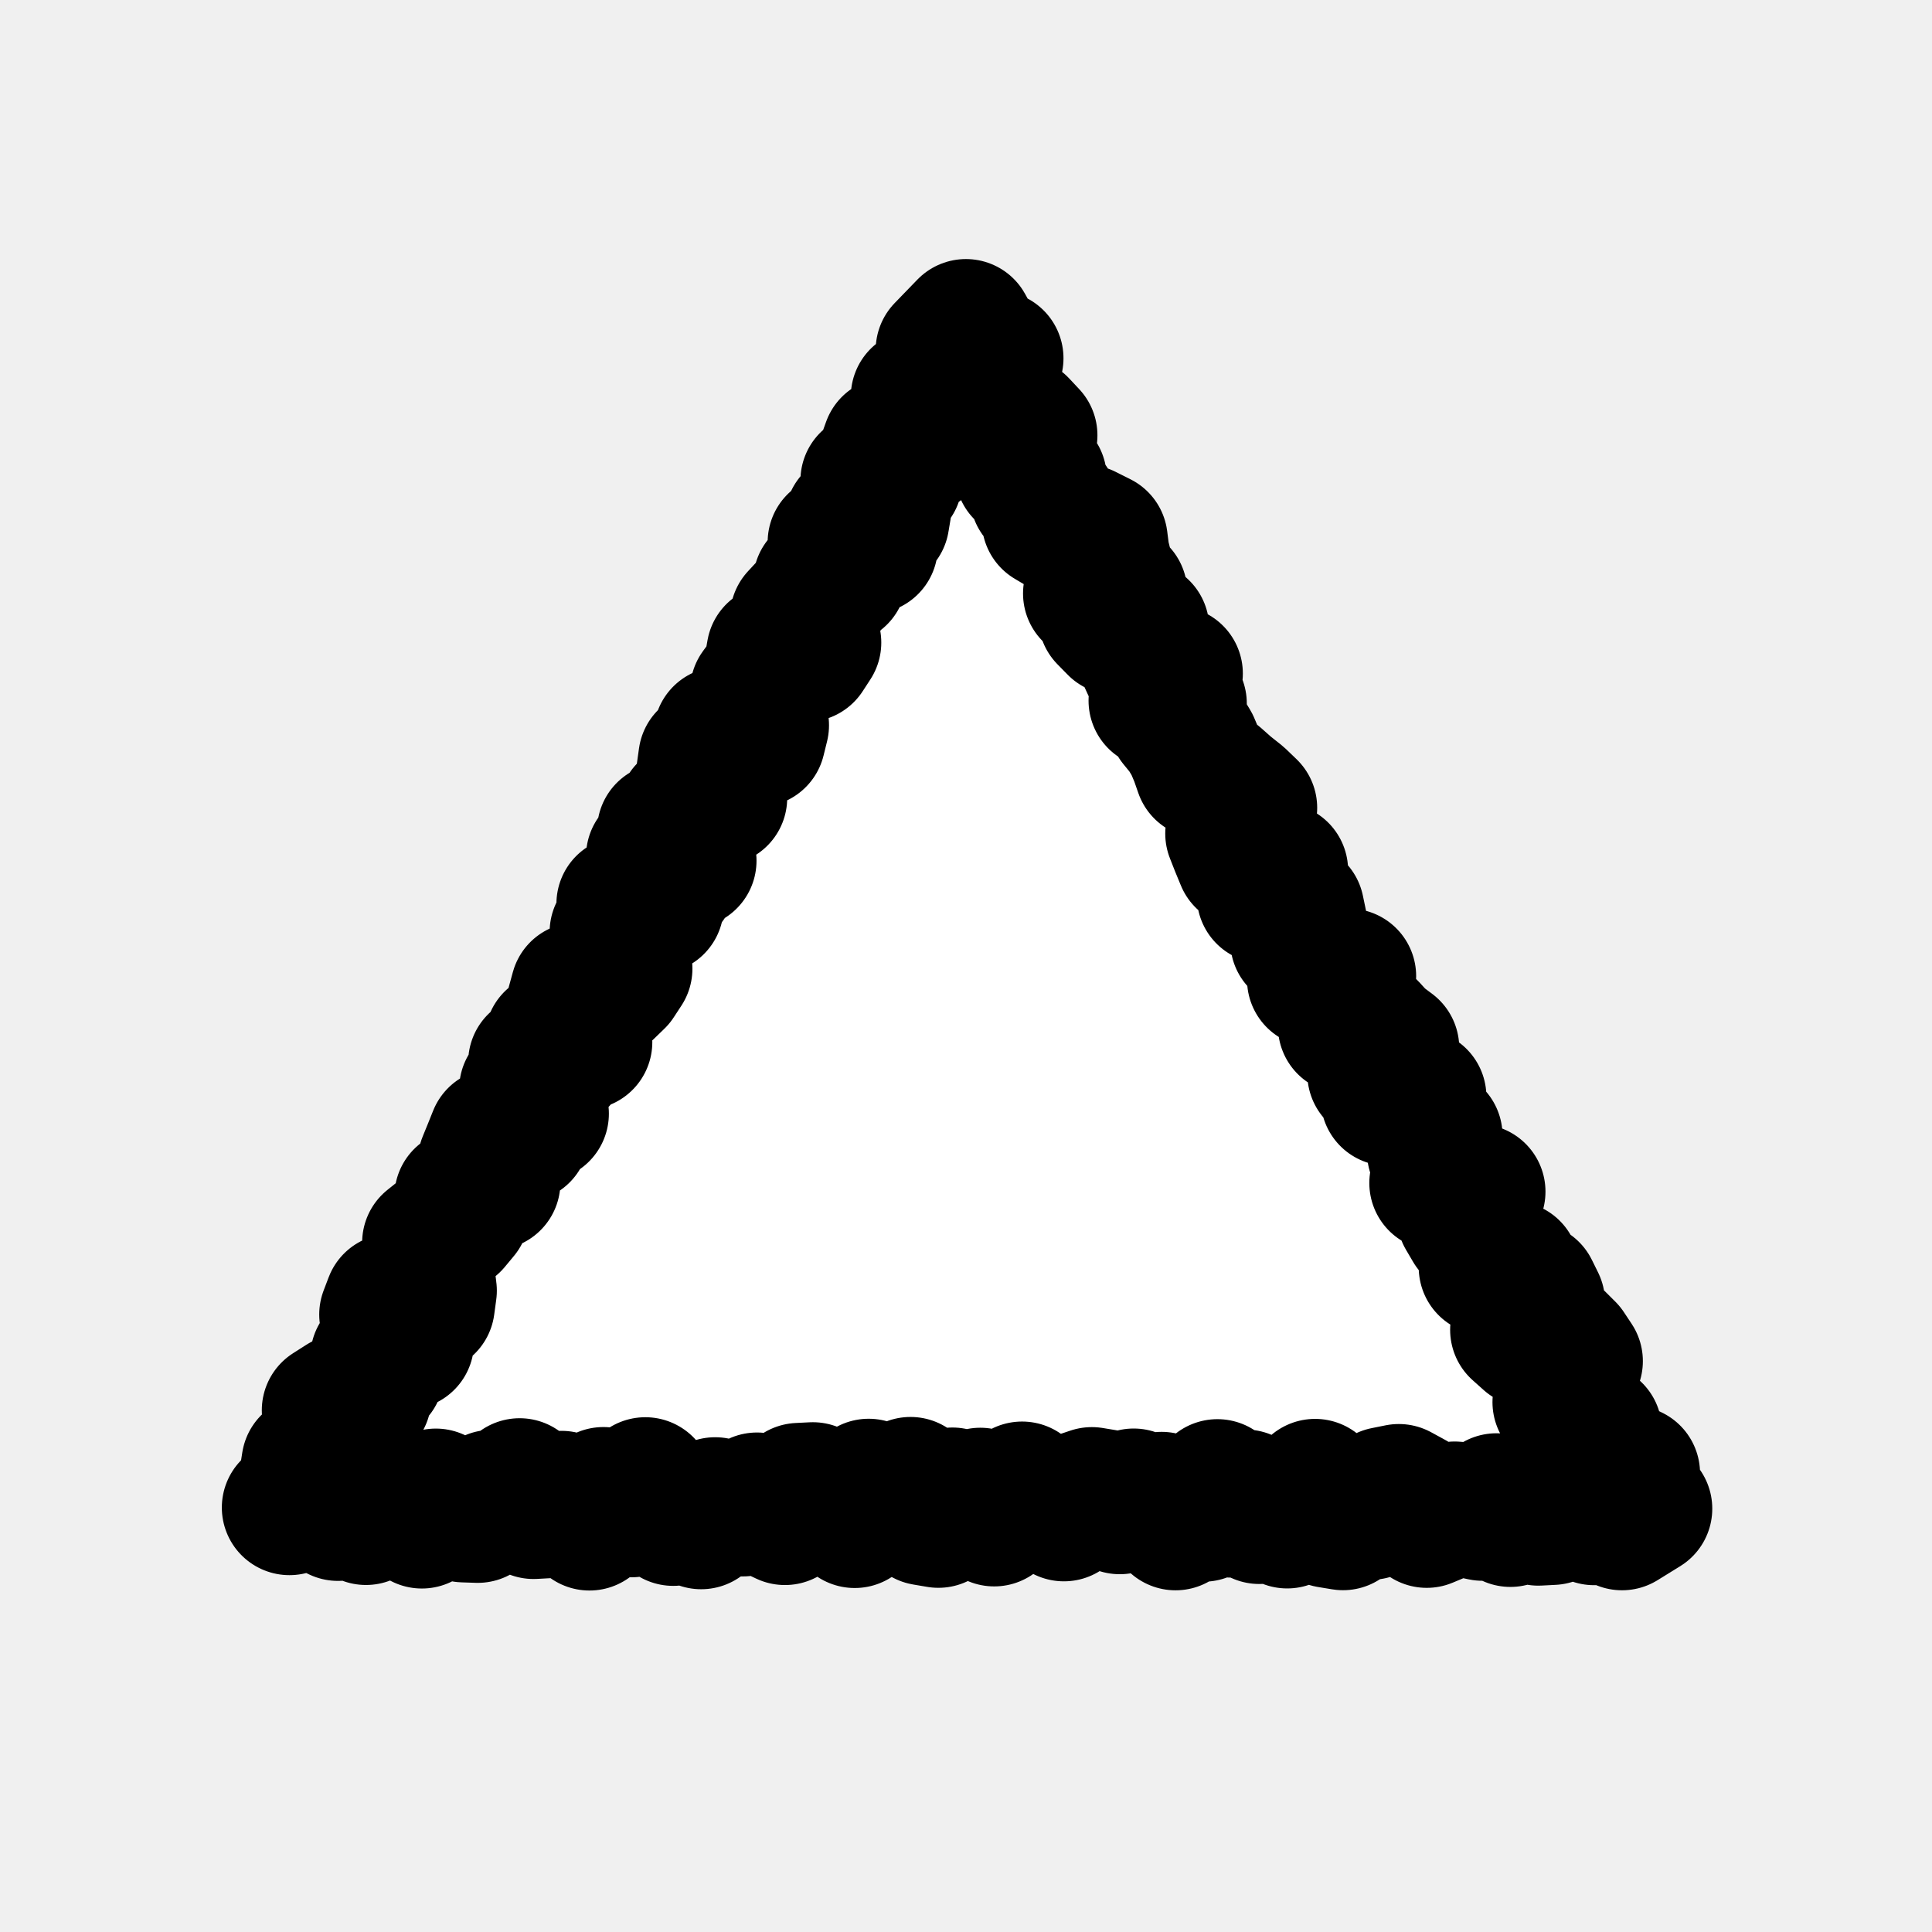
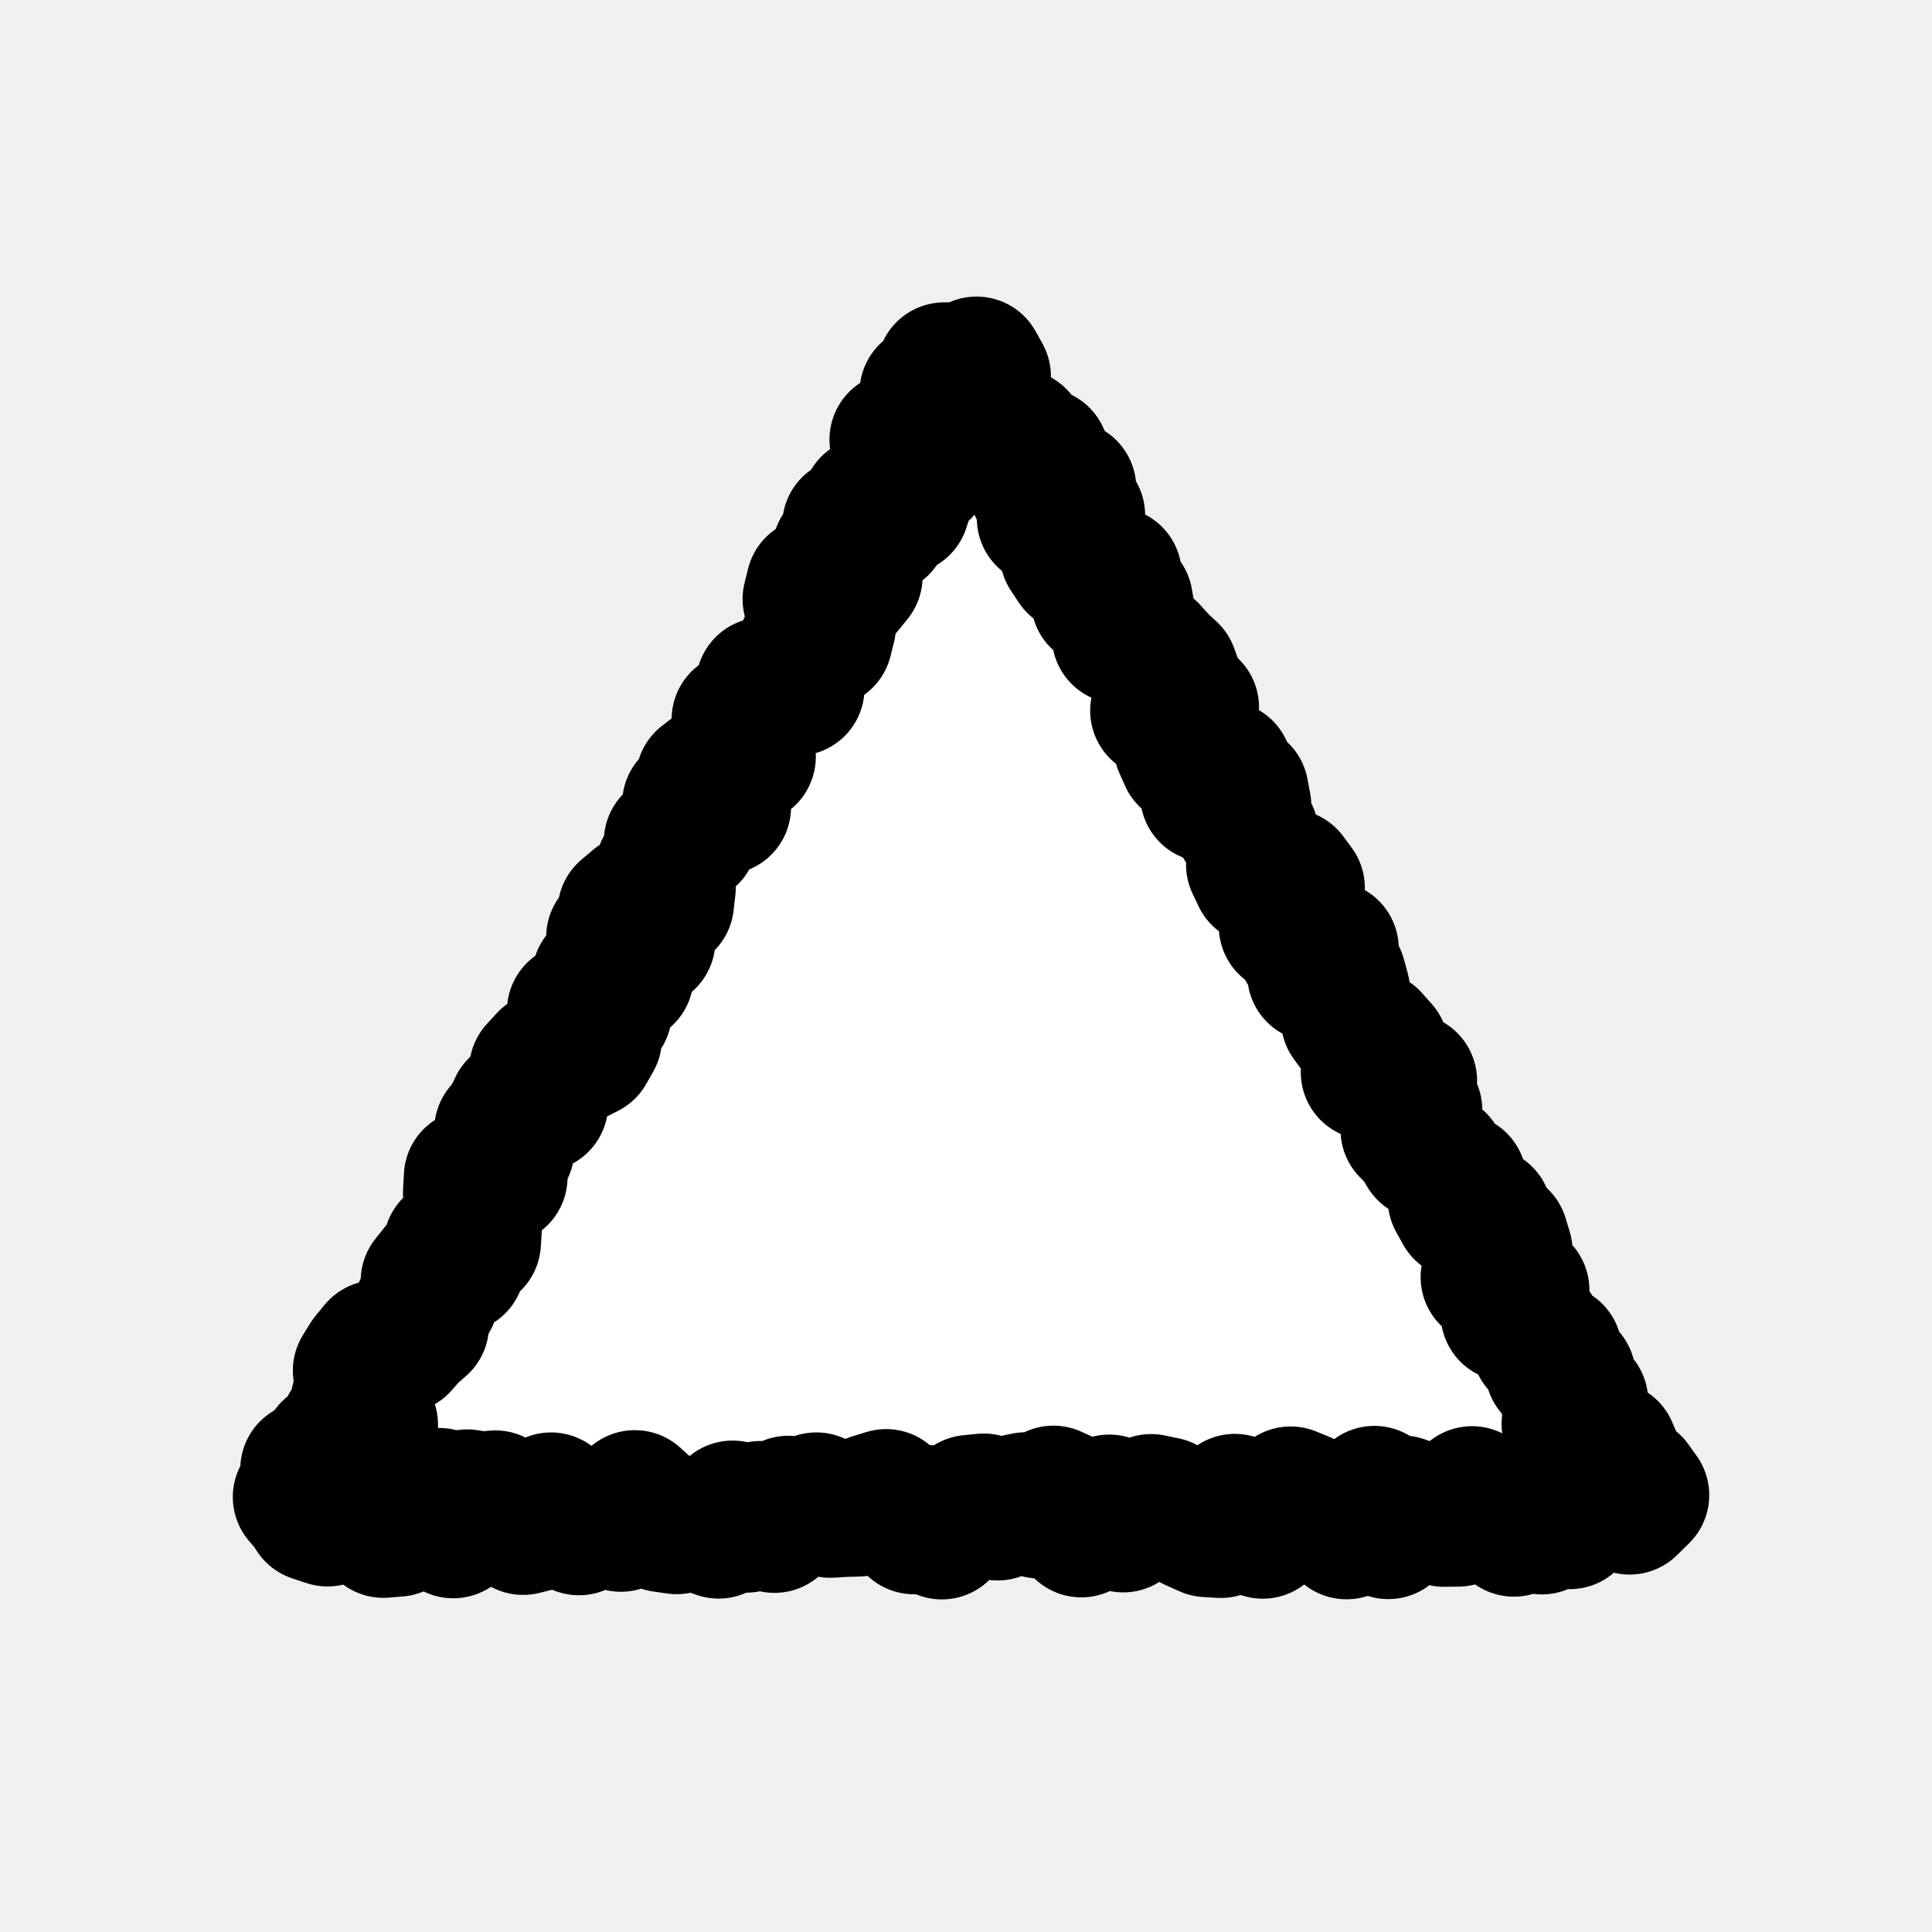
<svg xmlns="http://www.w3.org/2000/svg" id="Sticker" width="500" height="500" viewBox="0 0 500 500">
-   <polygon points="249.982 84.543 253.517 90.98 257.728 92.716 254.25 98.891 253.126 103.708 257.888 105.126 258.753 108.796 263.98 109.948 266.514 112.656 263.329 118.665 264.614 122.092 268.939 123.764 268.496 128.187 271.823 130.434 271.567 134.75 275.128 136.863 280.837 137.736 284.706 139.672 285.199 143.559 286.106 147.206 282.26 153.596 289.788 153.418 286.173 159.674 288.782 162.336 295.462 162.648 295.732 166.663 296.505 170.388 298.023 173.682 304.148 174.316 299.215 181.333 305.171 182.064 304.321 186.724 306.635 189.558 308.495 192.656 309.911 196.009 311.12 199.481 314.792 201.525 317.636 204.048 320.677 206.461 323.387 209.067 319.064 215.734 320.401 219.13 321.789 222.494 326.792 223.771 331.39 225.281 327.226 231.849 332.629 232.895 335.581 235.359 336.357 239.08 335.88 243.528 338.866 245.975 340.658 249.109 340.229 253.524 348.999 252.627 346.534 258.218 348.556 261.22 348.224 265.584 354.511 266.126 357.002 268.858 360.151 271.209 355.833 277.871 362.174 278.381 359.263 284.235 367.177 283.838 366.316 288.505 368.863 291.205 371.356 293.938 371.275 298.16 372.969 301.354 371.877 306.155 376.285 307.783 382.468 308.388 378.964 314.583 380.792 317.701 383.341 320.404 384.368 323.984 384.667 327.987 391.308 328.326 390.999 332.679 396.286 333.798 397.884 337.043 392.792 344.154 395.63 346.691 403.018 346.596 405.67 349.241 407.672 352.258 404.108 358.493 403.75 362.875 406.394 365.525 409.147 368.114 412.632 370.28 411.4 375.166 414.712 377.432 418.512 379.417 422.47 381.312 420.101 386.867 425.634 390.442 419.777 394.062 416.168 391.455 412.559 392.746 408.95 390.808 405.341 391.429 401.73 392.68 398.119 392.866 394.506 390.323 390.895 393.194 387.285 388.428 383.675 391.605 380.065 390.85 376.456 390.561 372.846 391.927 369.236 393.434 365.625 388.005 362.014 386.037 358.401 386.763 354.79 391.346 351.179 390.666 347.569 394.044 343.959 393.449 340.348 384.706 336.738 391.295 333.126 393.586 329.514 389.528 325.902 392.436 322.291 387.464 318.68 390.782 315.069 384.777 311.459 391.842 307.847 388.625 304.235 394.07 300.622 388.062 297.011 388.406 293.4 387.2 289.789 389.904 286.177 387.432 282.565 386.835 278.952 388.052 275.341 391.747 271.729 389.979 268.123 388.707 264.516 385.394 260.91 390.18 257.303 393.06 253.694 386.996 250.084 391.205 246.47 386.939 242.859 393.424 239.249 392.814 235.64 384.206 232.032 390.684 228.423 385.811 224.813 384.671 221.2 393.476 217.587 387.325 213.976 387.586 210.366 385.569 206.755 385.75 203.144 392.707 199.53 390.975 195.917 388.229 192.305 390.472 188.694 390.475 185.082 389.453 181.466 393.792 177.853 391.67 174.241 392.923 170.628 389.863 167.013 384.276 163.4 390.704 159.786 387.644 156.171 386.817 152.558 394.126 148.942 388.958 145.328 387.8 141.713 390.942 138.098 391.145 134.482 384.535 130.867 388.808 127.252 387.539 123.642 392.143 120.027 392.022 116.413 389.271 112.797 387.215 109.183 393.608 105.567 389.376 101.949 388.955 98.331 385.049 94.714 392.693 91.097 391.01 87.48 391.638 83.862 389.856 80.238 388.866 74.909 390.149 81.48 387.799 79.398 382.43 79.994 378.607 86.237 378.043 85.128 373.235 88.365 370.935 85.255 364.97 88.691 362.782 94.135 361.755 94.957 358.06 97.437 355.324 97.79 351.36 100.748 348.9 105.196 347.3 100.114 340.197 101.414 336.778 110.556 337.886 111.083 334.019 110.535 329.533 111.29 325.799 111.22 321.59 114.245 319.168 117.187 316.698 119.528 313.88 119.556 309.727 122.755 307.402 127.534 305.99 125.607 300.708 126.986 297.335 128.344 293.95 135.04 293.646 134.954 289.427 140.077 288.213 136.329 281.878 139.542 279.563 138.665 274.893 144.894 274.323 142.927 269.02 151.317 269.693 148.732 264.03 148.619 259.796 149.605 256.199 157.026 256.319 159.719 253.71 161.697 250.687 161.038 246.141 159.74 241.224 163.273 239.095 161.502 233.899 169.813 234.526 167.314 228.915 172.944 227.999 169.162 221.648 178.285 222.748 172.013 214.957 177.888 214.177 177.456 209.755 182.85 208.699 186.229 206.482 182.162 199.965 182.702 196.106 188.334 195.184 186.628 190.027 196.144 191.35 197.046 187.701 195.051 182.377 196.083 178.798 198.238 175.87 199.672 172.527 200.335 168.737 208.603 169.336 210.575 166.302 206.422 159.731 208.942 157.011 212.486 154.885 212.378 150.647 217.196 149.255 216.299 144.562 216.166 140.314 225.228 141.378 220.57 134.518 228.199 134.748 228.836 130.945 224.65 124.352 231.583 124.181 229.018 118.523 230.264 115.068 238.194 115.469 238.924 111.712 239.921 108.109 237.687 102.646 241.138 100.46 245.372 98.725 249.273 96.797 244.123 90.597 249.982 84.543" style="fill: #fff;" />
-   <polygon points="249.982 84.543 253.517 90.98 257.728 92.716 254.25 98.891 253.126 103.708 257.888 105.126 258.753 108.796 263.98 109.948 266.514 112.656 263.329 118.665 264.614 122.092 268.939 123.764 268.496 128.187 271.823 130.434 271.567 134.75 275.128 136.863 280.837 137.736 284.706 139.672 285.199 143.559 286.106 147.206 282.26 153.596 289.788 153.418 286.173 159.674 288.782 162.336 295.462 162.648 295.732 166.663 296.505 170.388 298.023 173.682 304.148 174.316 299.215 181.333 305.171 182.064 304.321 186.724 306.635 189.558 308.495 192.656 309.911 196.009 311.12 199.481 314.792 201.525 317.636 204.048 320.677 206.461 323.387 209.067 319.064 215.734 320.401 219.13 321.789 222.494 326.792 223.771 331.39 225.281 327.226 231.849 332.629 232.895 335.581 235.359 336.357 239.08 335.88 243.528 338.866 245.975 340.658 249.109 340.229 253.524 348.999 252.627 346.534 258.218 348.556 261.22 348.224 265.584 354.511 266.126 357.002 268.858 360.151 271.209 355.833 277.871 362.174 278.381 359.263 284.235 367.177 283.838 366.316 288.505 368.863 291.205 371.356 293.938 371.275 298.16 372.969 301.354 371.877 306.155 376.285 307.783 382.468 308.388 378.964 314.583 380.792 317.701 383.341 320.404 384.368 323.984 384.667 327.987 391.308 328.326 390.999 332.679 396.286 333.798 397.884 337.043 392.792 344.154 395.63 346.691 403.018 346.596 405.67 349.241 407.672 352.258 404.108 358.493 403.75 362.875 406.394 365.525 409.147 368.114 412.632 370.28 411.4 375.166 414.712 377.432 418.512 379.417 422.47 381.312 420.101 386.867 425.634 390.442 419.777 394.062 416.168 391.455 412.559 392.746 408.95 390.808 405.341 391.429 401.73 392.68 398.119 392.866 394.506 390.323 390.895 393.194 387.285 388.428 383.675 391.605 380.065 390.85 376.456 390.561 372.846 391.927 369.236 393.434 365.625 388.005 362.014 386.037 358.401 386.763 354.79 391.346 351.179 390.666 347.569 394.044 343.959 393.449 340.348 384.706 336.738 391.295 333.126 393.586 329.514 389.528 325.902 392.436 322.291 387.464 318.68 390.782 315.069 384.777 311.459 391.842 307.847 388.625 304.235 394.07 300.622 388.062 297.011 388.406 293.4 387.2 289.789 389.904 286.177 387.432 282.565 386.835 278.952 388.052 275.341 391.747 271.729 389.979 268.123 388.707 264.516 385.394 260.91 390.18 257.303 393.06 253.694 386.996 250.084 391.205 246.47 386.939 242.859 393.424 239.249 392.814 235.64 384.206 232.032 390.684 228.423 385.811 224.813 384.671 221.2 393.476 217.587 387.325 213.976 387.586 210.366 385.569 206.755 385.75 203.144 392.707 199.53 390.975 195.917 388.229 192.305 390.472 188.694 390.475 185.082 389.453 181.466 393.792 177.853 391.67 174.241 392.923 170.628 389.863 167.013 384.276 163.4 390.704 159.786 387.644 156.171 386.817 152.558 394.126 148.942 388.958 145.328 387.8 141.713 390.942 138.098 391.145 134.482 384.535 130.867 388.808 127.252 387.539 123.642 392.143 120.027 392.022 116.413 389.271 112.797 387.215 109.183 393.608 105.567 389.376 101.949 388.955 98.331 385.049 94.714 392.693 91.097 391.01 87.48 391.638 83.862 389.856 80.238 388.866 74.909 390.149 81.48 387.799 79.398 382.43 79.994 378.607 86.237 378.043 85.128 373.235 88.365 370.935 85.255 364.97 88.691 362.782 94.135 361.755 94.957 358.06 97.437 355.324 97.79 351.36 100.748 348.9 105.196 347.3 100.114 340.197 101.414 336.778 110.556 337.886 111.083 334.019 110.535 329.533 111.29 325.799 111.22 321.59 114.245 319.168 117.187 316.698 119.528 313.88 119.556 309.727 122.755 307.402 127.534 305.99 125.607 300.708 126.986 297.335 128.344 293.95 135.04 293.646 134.954 289.427 140.077 288.213 136.329 281.878 139.542 279.563 138.665 274.893 144.894 274.323 142.927 269.02 151.317 269.693 148.732 264.03 148.619 259.796 149.605 256.199 157.026 256.319 159.719 253.71 161.697 250.687 161.038 246.141 159.74 241.224 163.273 239.095 161.502 233.899 169.813 234.526 167.314 228.915 172.944 227.999 169.162 221.648 178.285 222.748 172.013 214.957 177.888 214.177 177.456 209.755 182.85 208.699 186.229 206.482 182.162 199.965 182.702 196.106 188.334 195.184 186.628 190.027 196.144 191.35 197.046 187.701 195.051 182.377 196.083 178.798 198.238 175.87 199.672 172.527 200.335 168.737 208.603 169.336 210.575 166.302 206.422 159.731 208.942 157.011 212.486 154.885 212.378 150.647 217.196 149.255 216.299 144.562 216.166 140.314 225.228 141.378 220.57 134.518 228.199 134.748 228.836 130.945 224.65 124.352 231.583 124.181 229.018 118.523 230.264 115.068 238.194 115.469 238.924 111.712 239.921 108.109 237.687 102.646 241.138 100.46 245.372 98.725 249.273 96.797 244.123 90.597 249.982 84.543" style="fill: none; stroke: #000; stroke-linecap: round; stroke-linejoin: round; stroke-width: 35px;" />
+   <polygon points="250.915 95.315 252.727 94.25 254.48 97.405 253.716 102.014 255.916 104.911 256.853 108.538 259.998 110.891 263.557 113.007 262.674 117.687 269.573 117.875 271.041 121.196 268.51 126.825 276.571 126.34 270.303 134.126 278.861 133.353 275.588 139.412 276.229 143.211 278.214 146.235 281.449 148.539 288.356 148.721 284.291 155.237 291.212 155.41 291.852 159.209 289.698 164.622 294.061 166.272 297.695 168.344 300.148 171.099 302.925 173.667 304.184 177.109 299.631 183.907 308.336 183.05 307.319 187.807 305.673 192.928 307.148 196.248 310.736 198.347 316.999 198.901 312.555 205.631 321.176 204.819 321.871 208.585 321.26 213.109 323.773 215.829 324.989 219.295 324.45 223.773 326 227.042 333.558 226.843 335.722 229.758 334.602 234.57 332.926 239.706 338.574 240.614 337.654 245.318 344.501 245.536 340.28 252.141 346.422 252.762 347.41 256.359 348.106 260.124 348.994 263.781 351.138 266.716 354.982 268.669 357.434 271.423 354.135 277.497 358.262 279.283 364.766 279.698 363.941 284.348 366.115 287.265 364.432 292.407 367.05 295.066 368.873 298.185 372.235 300.419 374.08 303.527 377.606 305.662 376.651 310.386 378.403 313.549 384.207 314.37 384.426 318.417 388.415 320.289 389.491 323.841 385.154 330.52 391.3 331.145 393.836 333.855 390.335 340.048 394.927 341.565 397.177 344.436 398.25 347.992 402.317 349.815 401.824 354.275 405.831 356.135 405.317 360.609 409.062 362.622 406.102 368.508 408.629 371.227 409.526 374.888 416.682 374.93 418.097 378.292 417.62 382.746 422.721 383.981 424.848 386.94 421.733 389.993 420.675 387.336 417.066 387.478 413.458 388.157 409.848 388.812 406.239 393.774 402.628 389.509 399.017 395.135 395.405 389.198 391.793 395.713 388.183 392.001 384.573 389.977 380.963 386.597 377.354 393.116 373.744 393.164 370.134 392.332 366.523 390.289 362.912 389.01 359.299 396.345 355.688 386.517 352.077 389.545 348.467 396.397 344.857 390.131 341.246 392.745 337.636 388.158 334.024 386.667 330.412 392.393 326.8 396.238 323.189 391.189 319.578 388.585 315.967 396.047 312.357 395.838 308.745 394.217 305.133 391.891 301.52 389.386 297.909 388.637 294.298 390.438 290.687 394.609 287.075 388.765 283.463 392.213 279.85 395.894 276.239 388.099 272.627 386.459 269.021 391.017 265.415 388.171 261.808 388.926 258.201 391.521 254.592 388.494 250.982 388.859 247.368 391.615 243.757 396.427 240.147 391.483 236.538 395.097 232.93 391.338 229.321 387.347 225.711 388.46 222.098 390.507 218.485 390.615 214.874 390.831 211.264 388.206 207.654 390.847 204.042 389.068 200.428 394.737 196.815 390.427 193.204 394.674 189.592 390.321 185.98 396.218 182.364 394.93 178.752 394.335 175.139 395.076 171.526 394.557 167.911 390.881 164.298 387.62 160.684 394.45 157.069 391.69 153.456 392.73 149.84 395.353 146.226 392.631 142.611 388.212 138.996 394.36 135.38 395.26 131.765 392.905 128.151 387.684 124.54 388.017 120.925 387.424 117.312 396.131 113.695 387.059 110.081 389.59 106.465 391.628 102.847 395.721 99.229 396.019 95.612 386.8 91.995 391.906 88.378 388.175 84.76 393.072 81.136 391.865 79.964 390.025 77.749 387.422 81.358 385.339 79.687 380.207 83.095 378.007 85.298 375.111 88.943 373.046 89.95 369.458 95.86 368.698 92.703 362.706 94.35 359.488 93.288 354.706 95.186 351.634 97.512 348.809 103.772 348.255 106.183 345.479 109.054 342.967 108.981 338.755 111.498 336.036 110.851 331.492 113.126 328.637 118.398 327.512 116.716 322.372 122.493 321.538 122.753 317.519 122.237 313.052 121.788 308.621 122.012 304.579 129.376 304.661 129.685 300.67 131.17 297.359 129.874 292.441 132.134 289.575 133.655 286.282 139.905 285.719 138.372 280.664 138.912 276.813 141.414 274.091 148.197 273.84 152.027 271.88 153.817 268.743 148.696 261.618 156.393 261.896 157.322 258.267 155.163 252.856 162.008 252.644 159.465 247.01 158.858 242.492 167.649 243.398 161.785 235.84 164.713 233.359 172.467 233.668 172.912 229.758 171.592 224.828 173.748 221.906 173.773 217.751 178.67 216.406 178.885 212.357 178.514 207.973 187.225 208.834 182.047 201.675 185.126 199.283 190.344 198.122 193.633 195.848 191.319 190.341 191.311 186.167 195.865 184.624 197.076 181.148 197.574 177.264 206.244 178.098 206.085 173.833 207.272 170.345 208.618 166.949 213.479 165.582 214.391 161.934 209.682 155.042 210.59 151.392 218.957 152.049 221.265 149.207 217.261 142.723 221.574 141.046 219.926 135.924 227.971 136.393 224.968 130.489 233.449 131.209 234.572 127.684 235.804 124.218 238.91 121.837 232.163 113.765 241.523 114.99 239.732 109.778 244.449 108.327 239.946 101.548 246.637 101.232 244.378 95.748 249.966 95.804 250.915 95.315" style="fill: #fff;" />
+   <polygon points="250.915 95.315 252.727 94.25 254.48 97.405 253.716 102.014 255.916 104.911 256.853 108.538 259.998 110.891 263.557 113.007 262.674 117.687 269.573 117.875 271.041 121.196 268.51 126.825 276.571 126.34 270.303 134.126 278.861 133.353 275.588 139.412 276.229 143.211 278.214 146.235 281.449 148.539 288.356 148.721 284.291 155.237 291.212 155.41 291.852 159.209 289.698 164.622 294.061 166.272 297.695 168.344 300.148 171.099 302.925 173.667 304.184 177.109 299.631 183.907 308.336 183.05 307.319 187.807 305.673 192.928 307.148 196.248 310.736 198.347 316.999 198.901 312.555 205.631 321.176 204.819 321.871 208.585 321.26 213.109 323.773 215.829 324.989 219.295 324.45 223.773 326 227.042 333.558 226.843 335.722 229.758 334.602 234.57 332.926 239.706 338.574 240.614 337.654 245.318 344.501 245.536 340.28 252.141 346.422 252.762 347.41 256.359 348.106 260.124 348.994 263.781 351.138 266.716 354.982 268.669 357.434 271.423 354.135 277.497 358.262 279.283 364.766 279.698 363.941 284.348 366.115 287.265 364.432 292.407 367.05 295.066 368.873 298.185 372.235 300.419 374.08 303.527 377.606 305.662 376.651 310.386 378.403 313.549 384.207 314.37 384.426 318.417 388.415 320.289 389.491 323.841 385.154 330.52 391.3 331.145 393.836 333.855 390.335 340.048 394.927 341.565 397.177 344.436 398.25 347.992 402.317 349.815 401.824 354.275 405.831 356.135 405.317 360.609 409.062 362.622 406.102 368.508 408.629 371.227 409.526 374.888 416.682 374.93 418.097 378.292 417.62 382.746 422.721 383.981 424.848 386.94 421.733 389.993 420.675 387.336 417.066 387.478 413.458 388.157 409.848 388.812 406.239 393.774 402.628 389.509 399.017 395.135 395.405 389.198 391.793 395.713 388.183 392.001 384.573 389.977 380.963 386.597 377.354 393.116 373.744 393.164 370.134 392.332 366.523 390.289 362.912 389.01 359.299 396.345 355.688 386.517 352.077 389.545 348.467 396.397 344.857 390.131 341.246 392.745 337.636 388.158 334.024 386.667 330.412 392.393 326.8 396.238 323.189 391.189 319.578 388.585 315.967 396.047 312.357 395.838 308.745 394.217 305.133 391.891 301.52 389.386 297.909 388.637 294.298 390.438 290.687 394.609 287.075 388.765 283.463 392.213 279.85 395.894 276.239 388.099 272.627 386.459 269.021 391.017 265.415 388.171 261.808 388.926 258.201 391.521 254.592 388.494 250.982 388.859 247.368 391.615 243.757 396.427 240.147 391.483 236.538 395.097 232.93 391.338 229.321 387.347 225.711 388.46 222.098 390.507 218.485 390.615 214.874 390.831 211.264 388.206 207.654 390.847 204.042 389.068 200.428 394.737 196.815 390.427 193.204 394.674 189.592 390.321 185.98 396.218 182.364 394.93 178.752 394.335 175.139 395.076 171.526 394.557 167.911 390.881 164.298 387.62 160.684 394.45 157.069 391.69 153.456 392.73 149.84 395.353 146.226 392.631 142.611 388.212 138.996 394.36 135.38 395.26 131.765 392.905 128.151 387.684 124.54 388.017 120.925 387.424 117.312 396.131 113.695 387.059 110.081 389.59 106.465 391.628 102.847 395.721 99.229 396.019 95.612 386.8 91.995 391.906 88.378 388.175 84.76 393.072 81.136 391.865 79.964 390.025 77.749 387.422 81.358 385.339 79.687 380.207 83.095 378.007 85.298 375.111 88.943 373.046 89.95 369.458 95.86 368.698 92.703 362.706 94.35 359.488 93.288 354.706 95.186 351.634 97.512 348.809 103.772 348.255 106.183 345.479 109.054 342.967 108.981 338.755 111.498 336.036 110.851 331.492 113.126 328.637 118.398 327.512 116.716 322.372 122.493 321.538 122.753 317.519 122.237 313.052 121.788 308.621 122.012 304.579 129.376 304.661 129.685 300.67 131.17 297.359 129.874 292.441 132.134 289.575 133.655 286.282 139.905 285.719 138.372 280.664 138.912 276.813 141.414 274.091 148.197 273.84 152.027 271.88 153.817 268.743 148.696 261.618 156.393 261.896 157.322 258.267 155.163 252.856 162.008 252.644 159.465 247.01 158.858 242.492 167.649 243.398 161.785 235.84 164.713 233.359 172.467 233.668 172.912 229.758 171.592 224.828 173.748 221.906 173.773 217.751 178.67 216.406 178.885 212.357 178.514 207.973 187.225 208.834 182.047 201.675 185.126 199.283 190.344 198.122 193.633 195.848 191.319 190.341 191.311 186.167 195.865 184.624 197.076 181.148 197.574 177.264 206.244 178.098 206.085 173.833 207.272 170.345 208.618 166.949 213.479 165.582 214.391 161.934 209.682 155.042 210.59 151.392 218.957 152.049 221.265 149.207 217.261 142.723 221.574 141.046 219.926 135.924 227.971 136.393 224.968 130.489 233.449 131.209 234.572 127.684 235.804 124.218 238.91 121.837 232.163 113.765 241.523 114.99 239.732 109.778 244.449 108.327 239.946 101.548 246.637 101.232 244.378 95.748 249.966 95.804 250.915 95.315" style="fill: none; stroke: #000; stroke-linecap: round; stroke-linejoin: round; stroke-width: 35px;" />
</svg>
